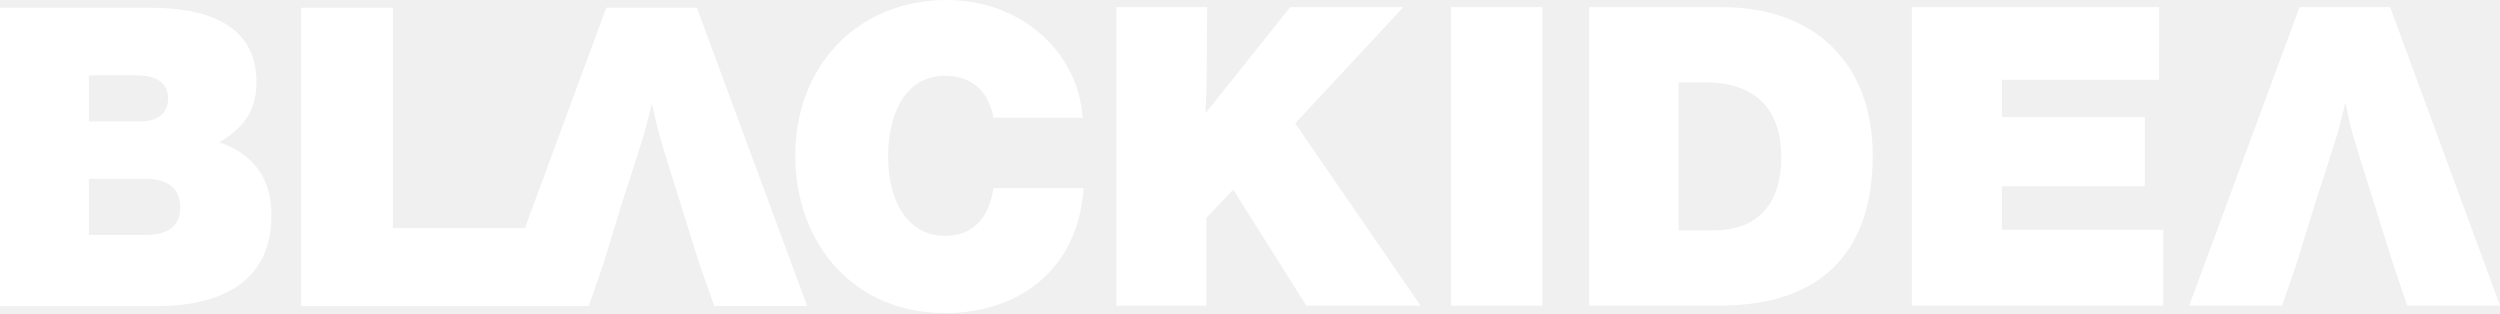
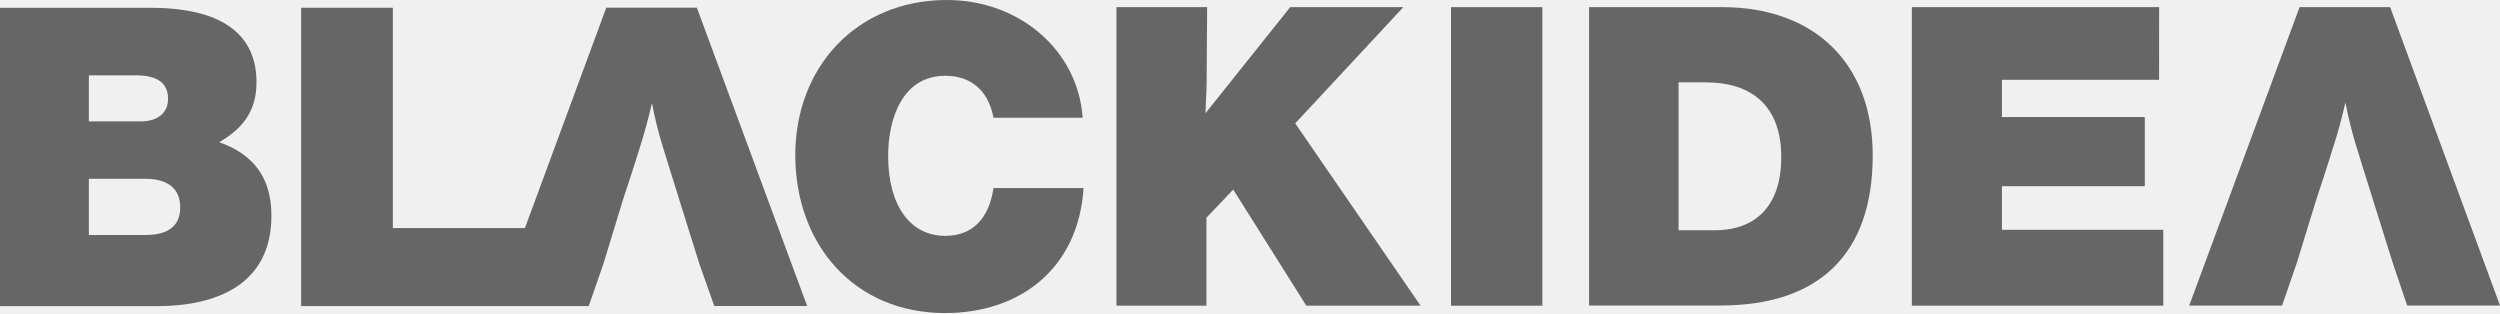
<svg xmlns="http://www.w3.org/2000/svg" viewBox="0 0 350 43.83">
-   <path d="M215.93,42.8H203.14V1h12.79Z" fill="#fff" />
-   <path d="M241.11,1c12.79,0,21.07,7.74,21.07,20.77,0,13.9-7.63,21-21.29,21H222.47V1ZM235,32.24h5c6.28,0,9.38-3.94,9.38-10.21,0-7.1-4-10.5-10.62-10.5H235Z" fill="#fff" />
-   <path d="M302.27,11.17h-22v5.22h20v9.68h-20v6.1h22.59V42.79h-35.2V1h34.62Z" fill="#fff" />
-   <path d="M321.54,36.85l-2.05,5.93h-13L321.94,1h12.68L350,42.77H337L335,36.85l-2.82-9c-.77-2.41-2.23-7.16-2.23-7.16a56.66,56.66,0,0,1-1.59-6.34c-.7,2.88-.93,3.82-1.76,6.4,0,0-.88,2.87-2.29,7.1Z" fill="#fff" />
-   <path d="M21.06,1.09C28,1.08,35.91,2.9,35.91,11.52c0,4.11-2,6.51-5.22,8.39C35.38,21.56,38,24.78,38,30.18c0,9.8-7.86,12.67-16,12.68H0V1.09ZM12.44,17h7.22c2.4,0,3.87-1.17,3.87-3.17,0-2.17-1.46-3.28-4.46-3.28H12.44Zm0,15.9h7.92c3.23,0,4.87-1.29,4.87-3.87s-1.7-4-4.87-4H12.44Z" fill="#fff" />
-   <path d="M132.34,43.83c-12.79,0-20.95-9.62-21-22S119.89,0,132.57,0c10.2,0,18.36,7.1,19,16.48H139.09c-.71-3.76-3.11-5.87-6.75-5.87-6,0-8,6-8,11.21,0,6.92,3.05,11.2,8,11.2,3.75,0,6.1-2.35,6.75-6.69H151.7C150.94,37.9,142.49,43.82,132.34,43.83Z" fill="#fff" />
-   <path d="M181.33,17.27l17.55,25.52h-16L172.65,26.54l-3.75,3.94V42.79H156.3V1H169l-.06,8.45c0,4-.06,2.76-.17,6.4L180.63,1h15.84Z" fill="#fff" />
-   <path d="M97.56,1.07H84.88L73.49,31.93H55V1.08H42.16V42.85H82.42l2.06-5.92,2.75-9c1.41-4.23,2.29-7.1,2.29-7.1.82-2.58,1.05-3.52,1.76-6.4a54.91,54.91,0,0,0,1.58,6.34s1.47,4.74,2.23,7.16l2.82,9L100,42.84h13Z" fill="#fff" />
+   <path d="M215.93,42.8H203.14V1h12.79Z" fill="#666" />
+   <path d="M241.11,1c12.79,0,21.07,7.74,21.07,20.77,0,13.9-7.63,21-21.29,21H222.47V1ZM235,32.24h5c6.28,0,9.38-3.94,9.38-10.21,0-7.1-4-10.5-10.62-10.5H235Z" fill="#666" />
+   <path d="M302.27,11.17h-22v5.22h20v9.68h-20v6.1h22.59V42.79h-35.2V1h34.62Z" fill="#666" />
+   <path d="M321.54,36.85l-2.05,5.93h-13L321.94,1h12.68L350,42.77H337L335,36.85l-2.82-9c-.77-2.41-2.23-7.16-2.23-7.16a56.66,56.66,0,0,1-1.59-6.34c-.7,2.88-.93,3.82-1.76,6.4,0,0-.88,2.87-2.29,7.1Z" fill="#666" />
+   <path d="M21.06,1.09C28,1.08,35.91,2.9,35.91,11.52c0,4.11-2,6.51-5.22,8.39C35.38,21.56,38,24.78,38,30.18c0,9.8-7.86,12.67-16,12.68H0V1.09ZM12.44,17h7.22c2.4,0,3.87-1.17,3.87-3.17,0-2.17-1.46-3.28-4.46-3.28H12.44Zm0,15.9h7.92c3.23,0,4.87-1.29,4.87-3.87s-1.7-4-4.87-4H12.44Z" fill="#666" />
+   <path d="M132.34,43.83c-12.79,0-20.95-9.62-21-22S119.89,0,132.57,0c10.2,0,18.36,7.1,19,16.48H139.09c-.71-3.76-3.11-5.87-6.75-5.87-6,0-8,6-8,11.21,0,6.92,3.05,11.2,8,11.2,3.75,0,6.1-2.35,6.75-6.69H151.7C150.94,37.9,142.49,43.82,132.34,43.83Z" fill="#666" />
+   <path d="M181.33,17.27l17.55,25.52h-16L172.65,26.54l-3.75,3.94V42.79H156.3V1H169l-.06,8.45c0,4-.06,2.76-.17,6.4L180.63,1h15.84Z" fill="#666" />
+   <path d="M97.56,1.07H84.88L73.49,31.93H55V1.08H42.16V42.85H82.42l2.06-5.92,2.75-9c1.41-4.23,2.29-7.1,2.29-7.1.82-2.58,1.05-3.52,1.76-6.4a54.91,54.91,0,0,0,1.58,6.34s1.47,4.74,2.23,7.16l2.82,9L100,42.84h13Z" fill="#666" />
</svg>
